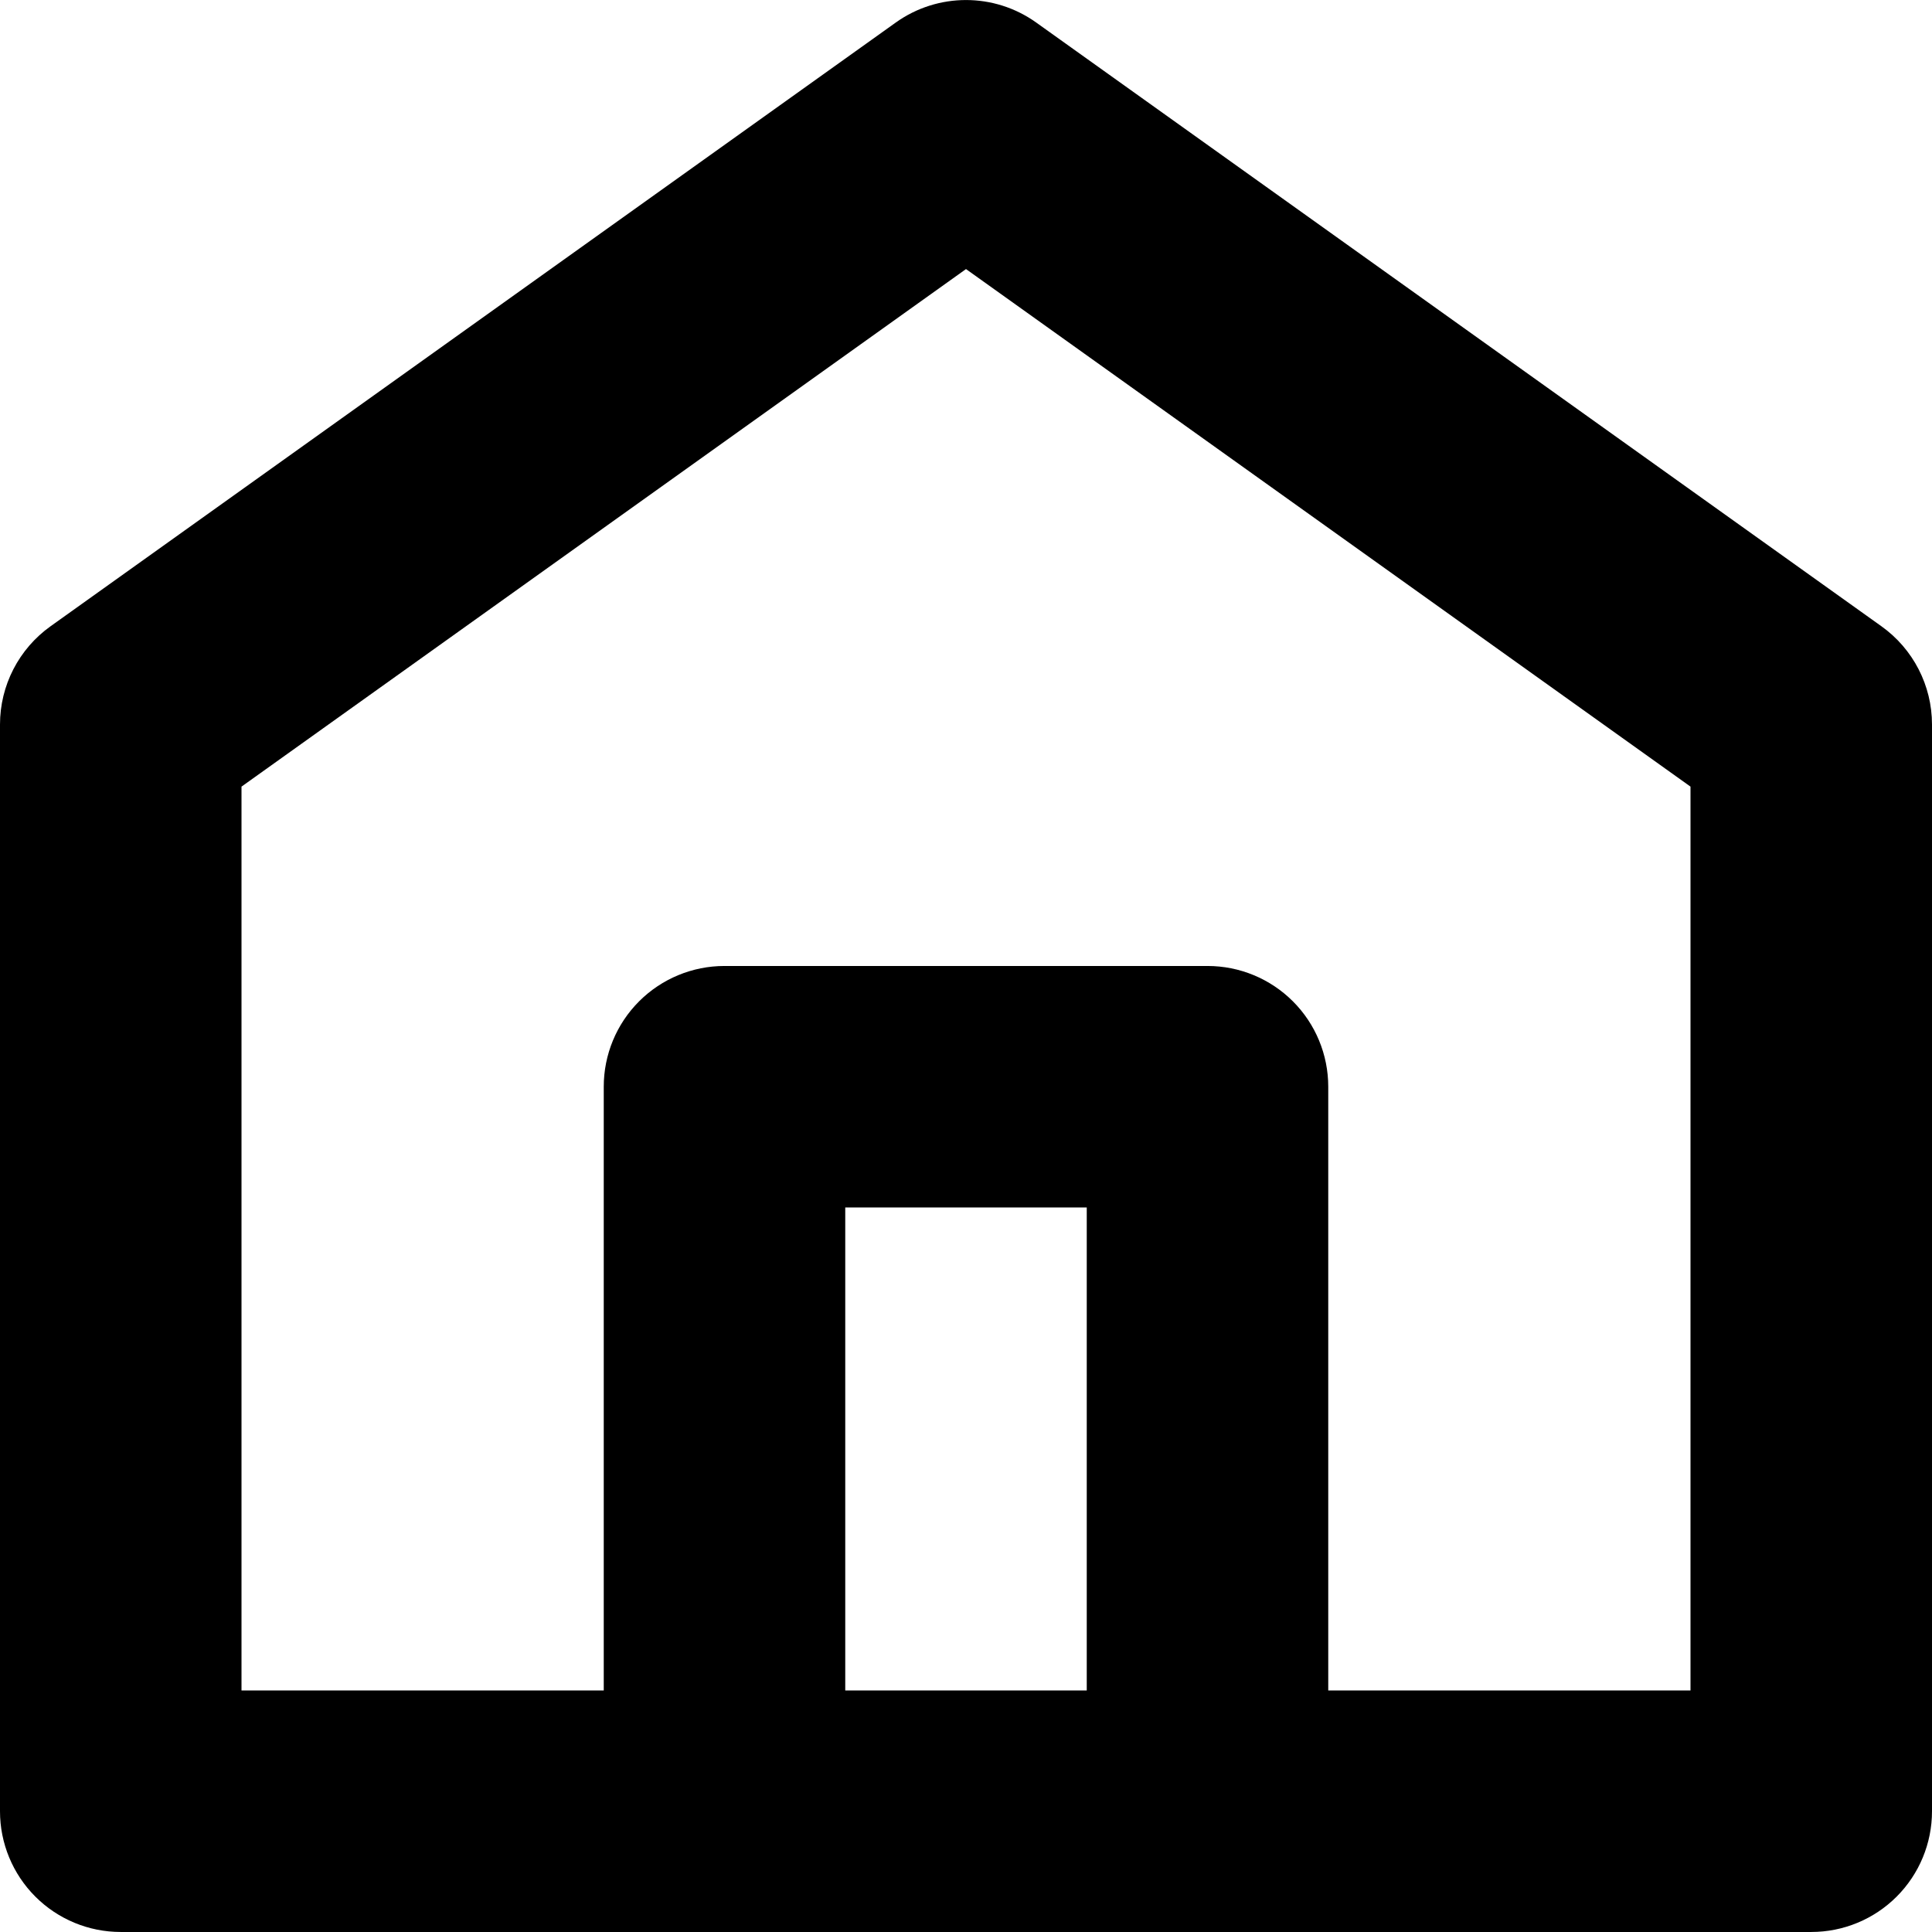
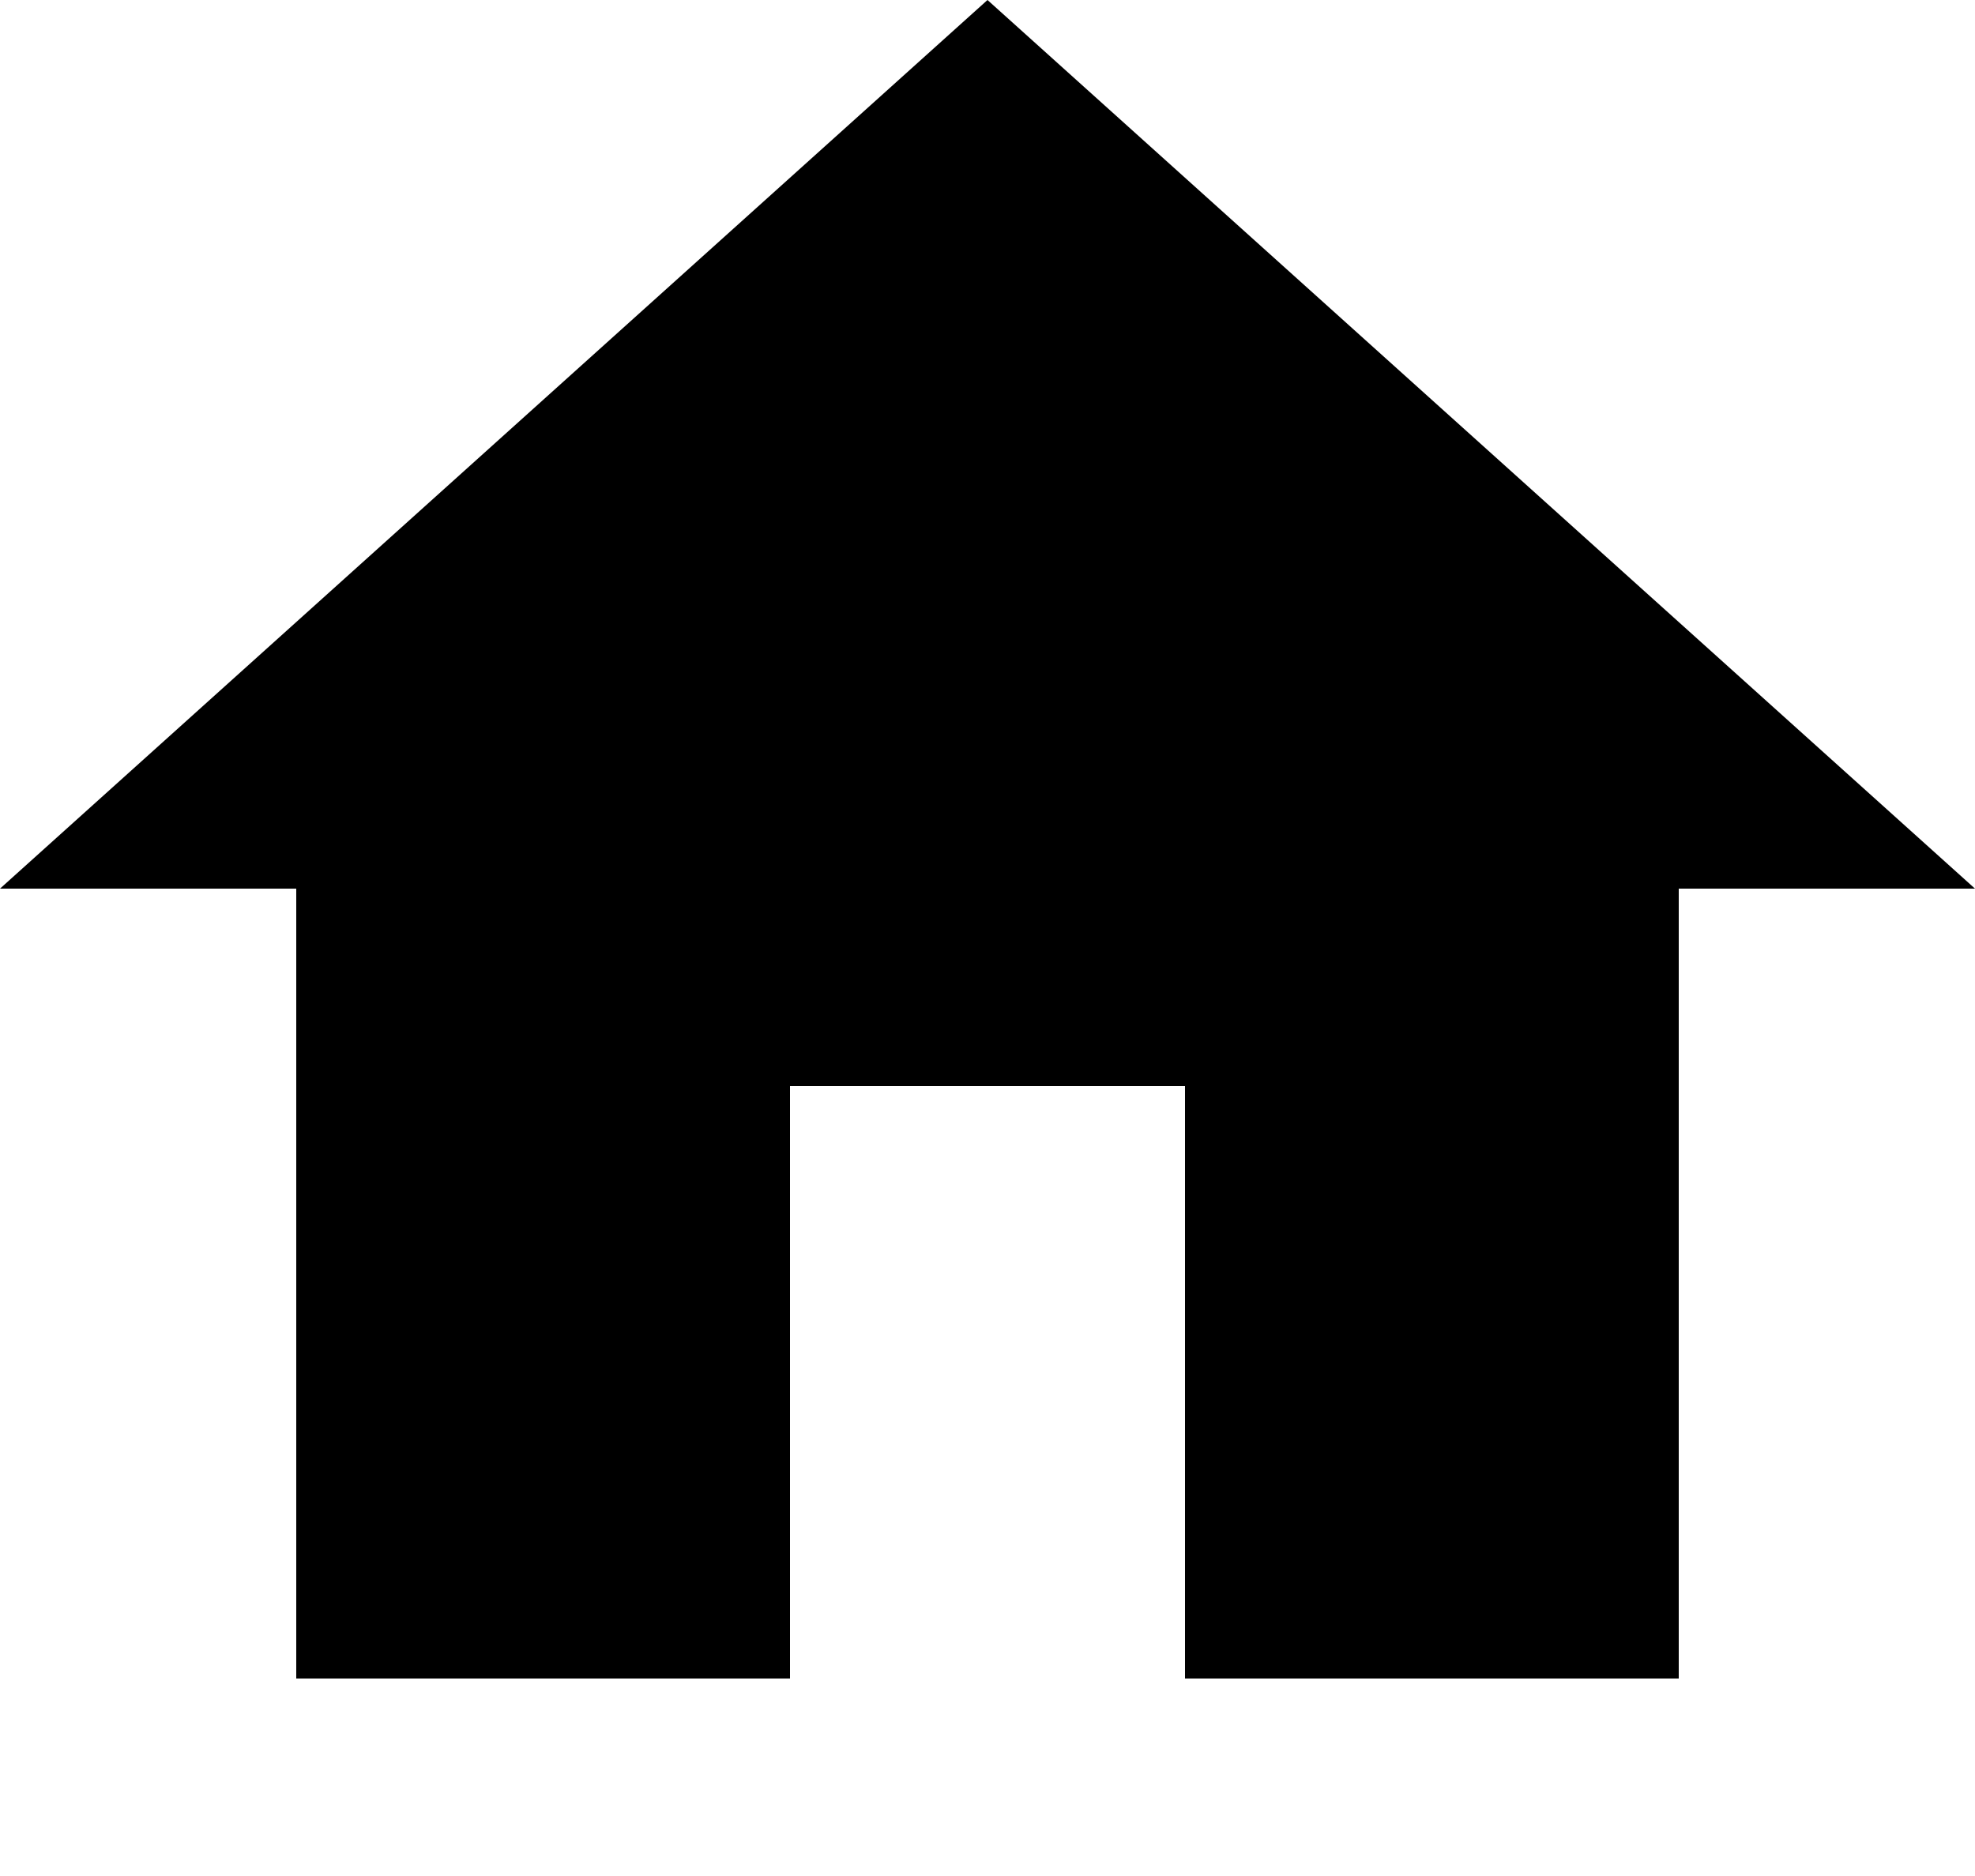
- <svg xmlns="http://www.w3.org/2000/svg" viewBox="0 0 96 96">
-   <path d="M93.486,31.118l-42-30a6.003,6.003,0,0,0-6.973,0l-42,30A5.996,5.996,0,0,0,0,35.999v54a5.997,5.997,0,0,0,6,6H90a5.997,5.997,0,0,0,6-6v-54A5.996,5.996,0,0,0,93.486,31.118ZM42,83.999v-24H54v24Zm42,0H66v-30a5.997,5.997,0,0,0-6-6H36a5.997,5.997,0,0,0-6,6v30H12V39.087L48,13.37,84,39.087Z" />
+ <svg xmlns="http://www.w3.org/2000/svg" height="19px" version="1.1" viewBox="0 0 20 19" width="20px">
+   <path d="M8,17 L8,11 L12,11 L12,17 L17,17 L17,9 L20,9 L10,0 L0,9 L3,9 L3,17 L8,17 Z" id="Shape" />
</svg>
